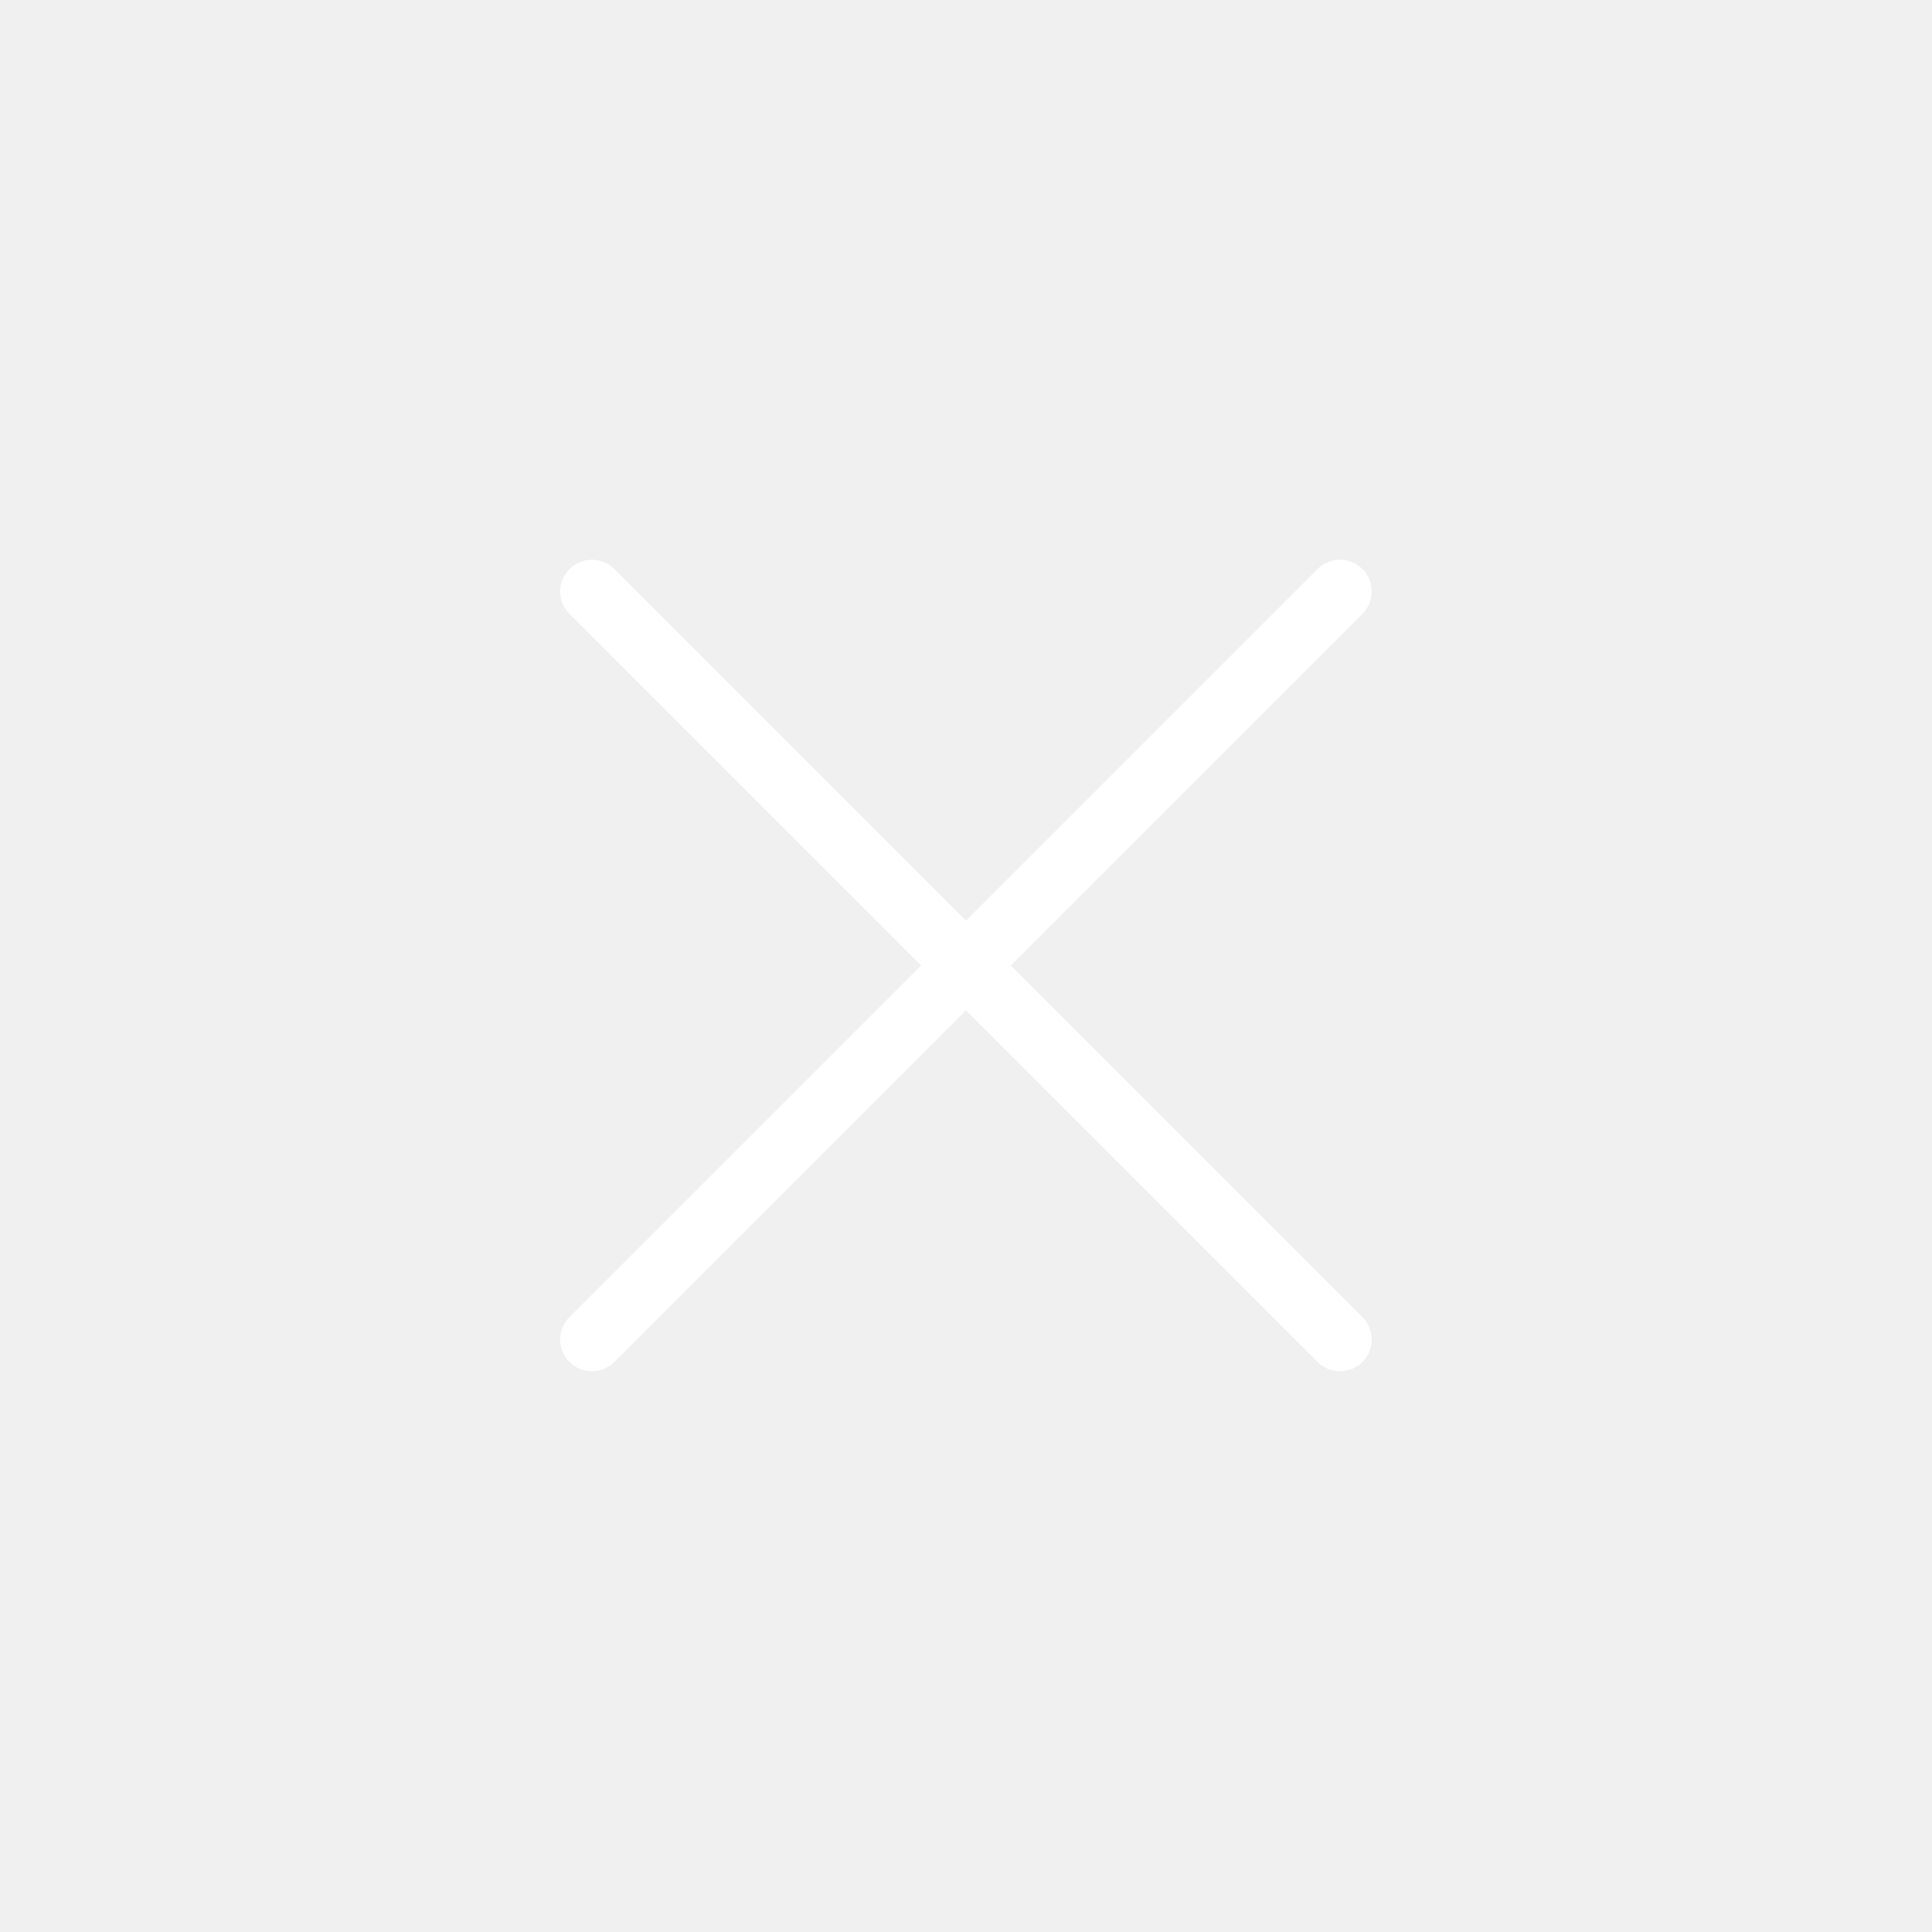
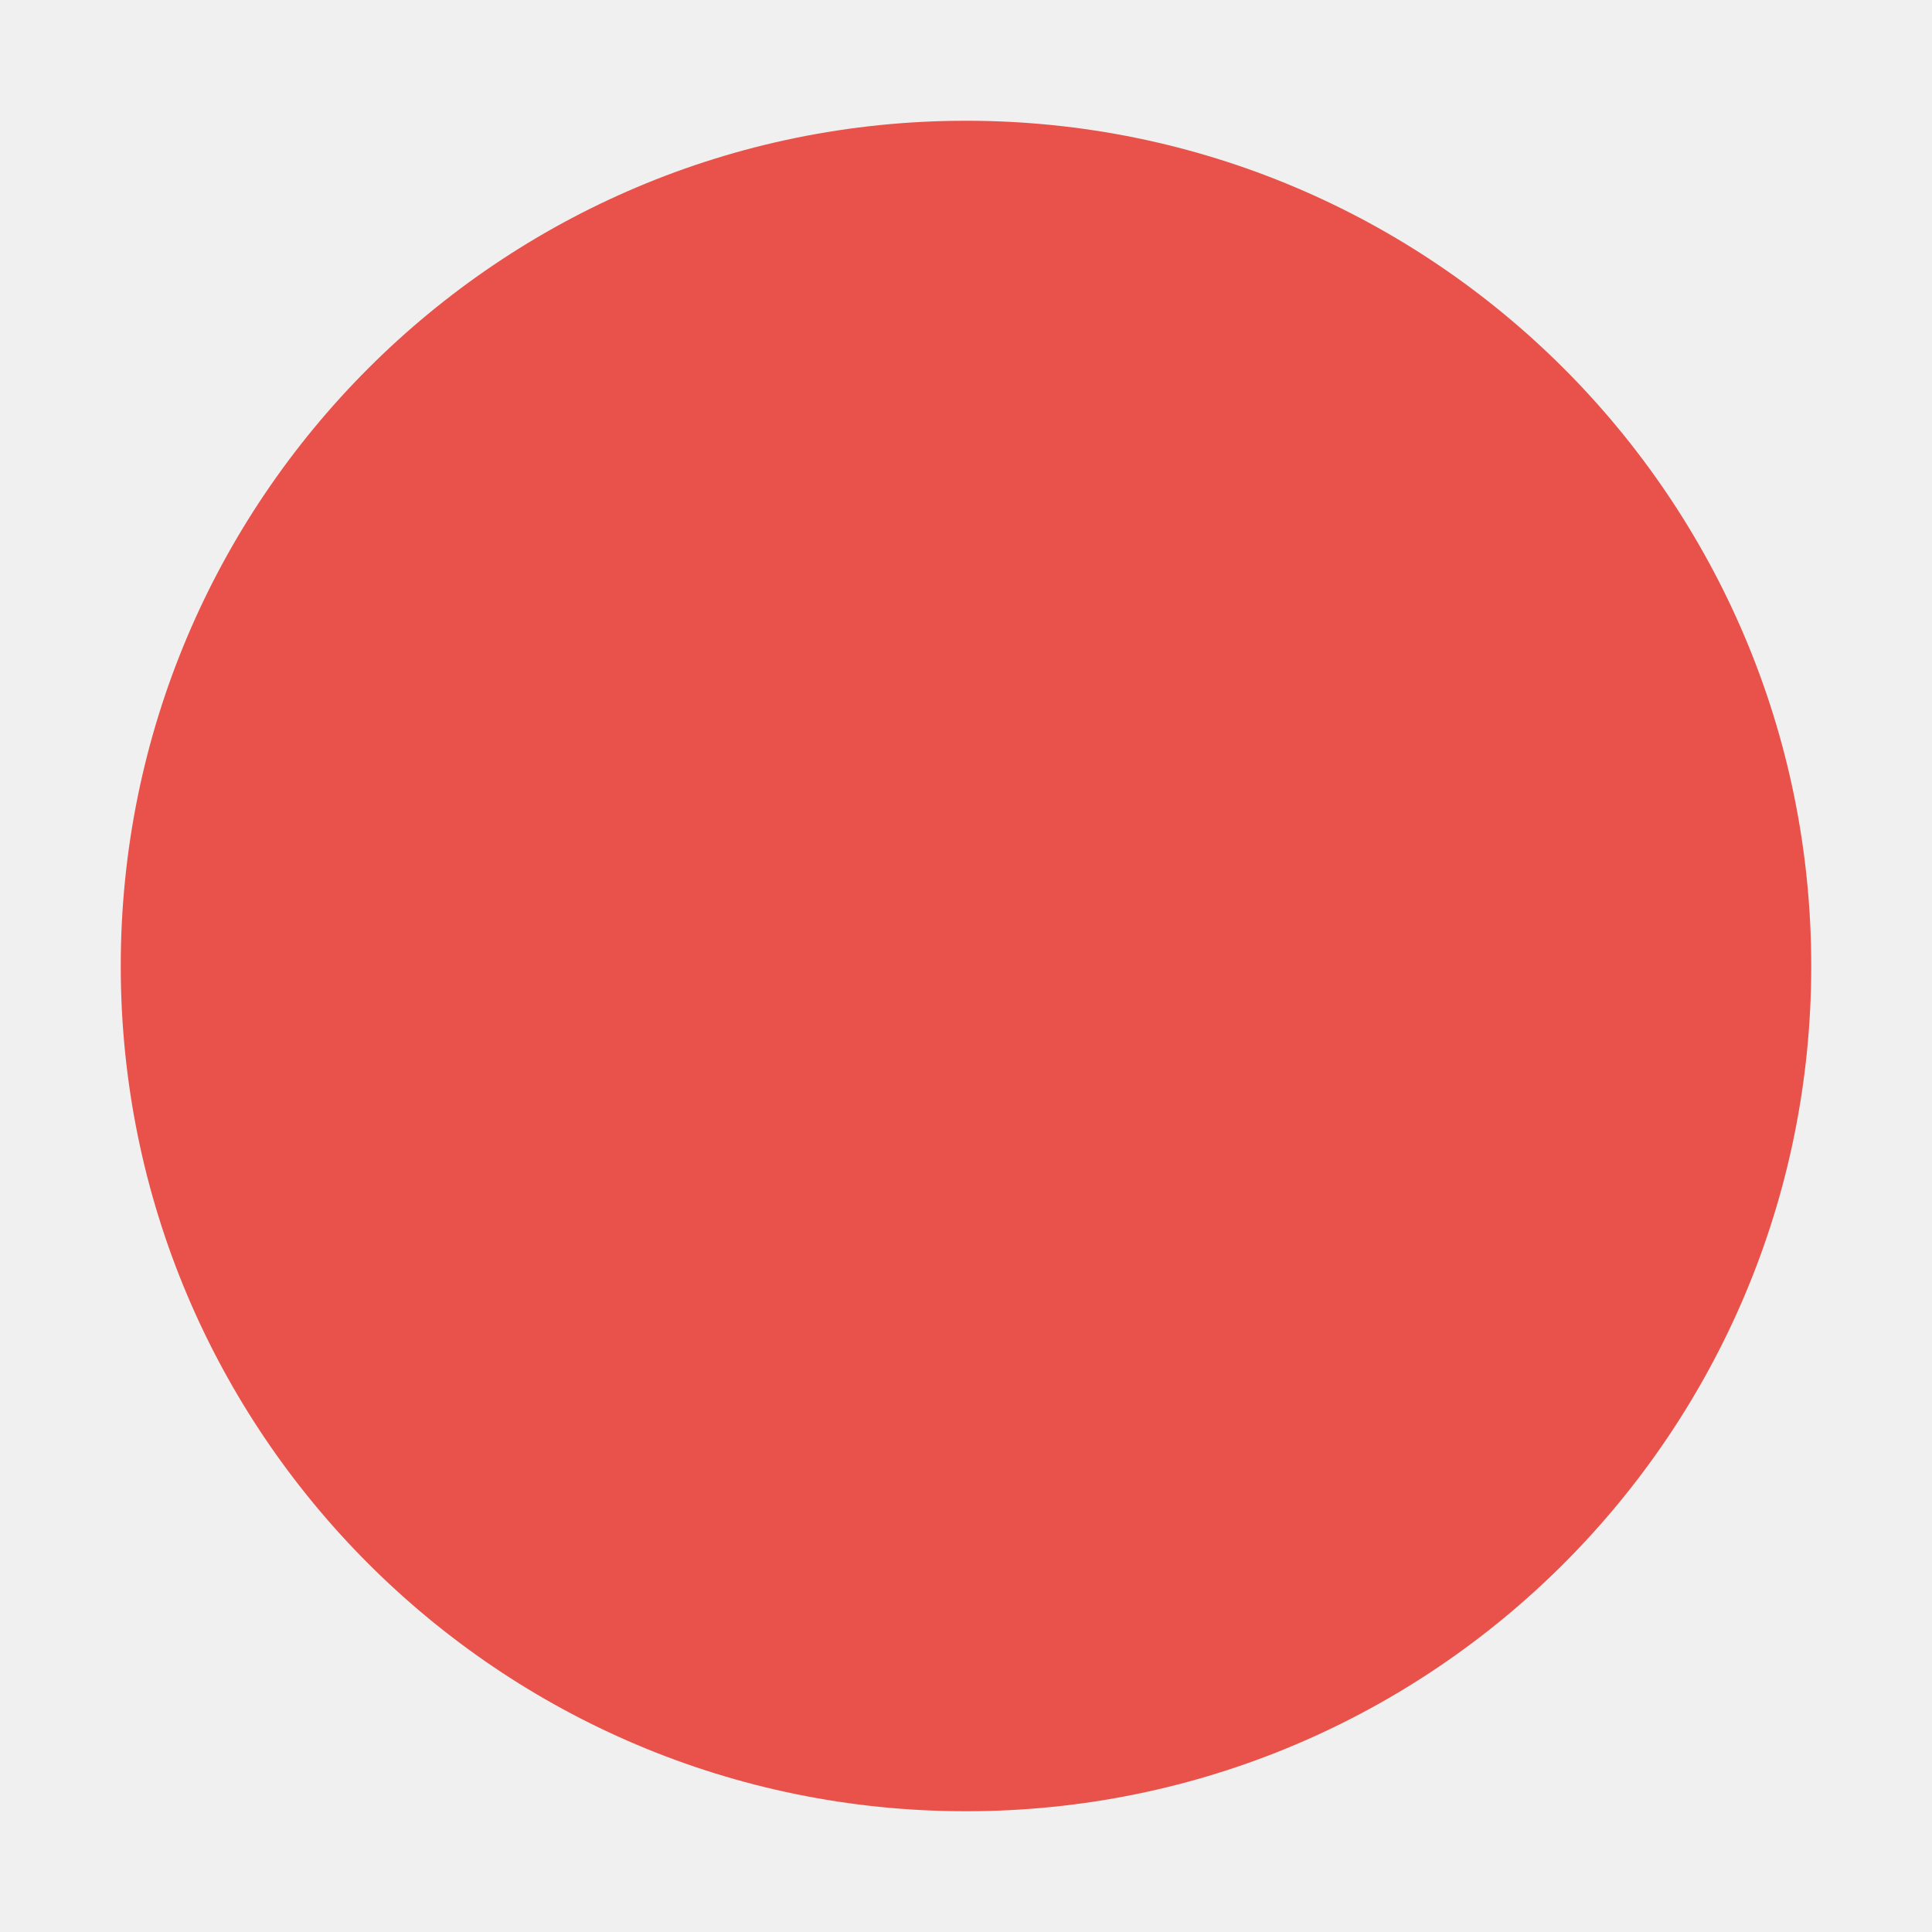
- <svg xmlns="http://www.w3.org/2000/svg" width="30" height="30" version="1.1" viewBox="0 0 7.938 7.938">
-   <g transform="translate(0 -289.06)">
-     <rect x=".864" y="289.92" width="6.209" height="6.227" ry="6.589e-6" opacity="0" stroke-width=".184" style="paint-order:markers stroke fill" />
-     <g transform="matrix(.0065117 0 0 .0065117 2.3018 291.36)" fill="#fff">
-       <g fill="#fff">
-         <path d="m284.29 256 221.86-221.86c7.811-7.811 7.811-20.475 0-28.285s-20.475-7.811-28.285 0l-221.86 221.86-221.86-221.86c-7.811-7.811-20.475-7.811-28.285 0s-7.811 20.475 0 28.285l221.86 221.86-221.86 221.86c-7.811 7.811-7.811 20.475 0 28.285 3.905 3.905 9.024 5.857 14.143 5.857s10.237-1.952 14.143-5.857l221.86-221.86 221.86 221.86c3.905 3.905 9.024 5.857 14.143 5.857s10.237-1.952 14.143-5.857c7.811-7.811 7.811-20.475 0-28.285z" fill="#fff" />
-       </g>
-     </g>
-   </g>
+ <svg xmlns="http://www.w3.org/2000/svg" width="16" height="16" version="1.1">
+   <rect y="6.1035e-7" width="16" height="16" ry="1.6931e-5" opacity="0" stroke-width=".474" style="paint-order:markers stroke fill" />
+   <path d="m8 15c3.866 0 7-3.134 7-7s-3.134-7-7-7c-3.866 0-7 3.134-7 7s3.134 7 7 7" fill="#e9524a" fill-rule="evenodd" />
</svg>
